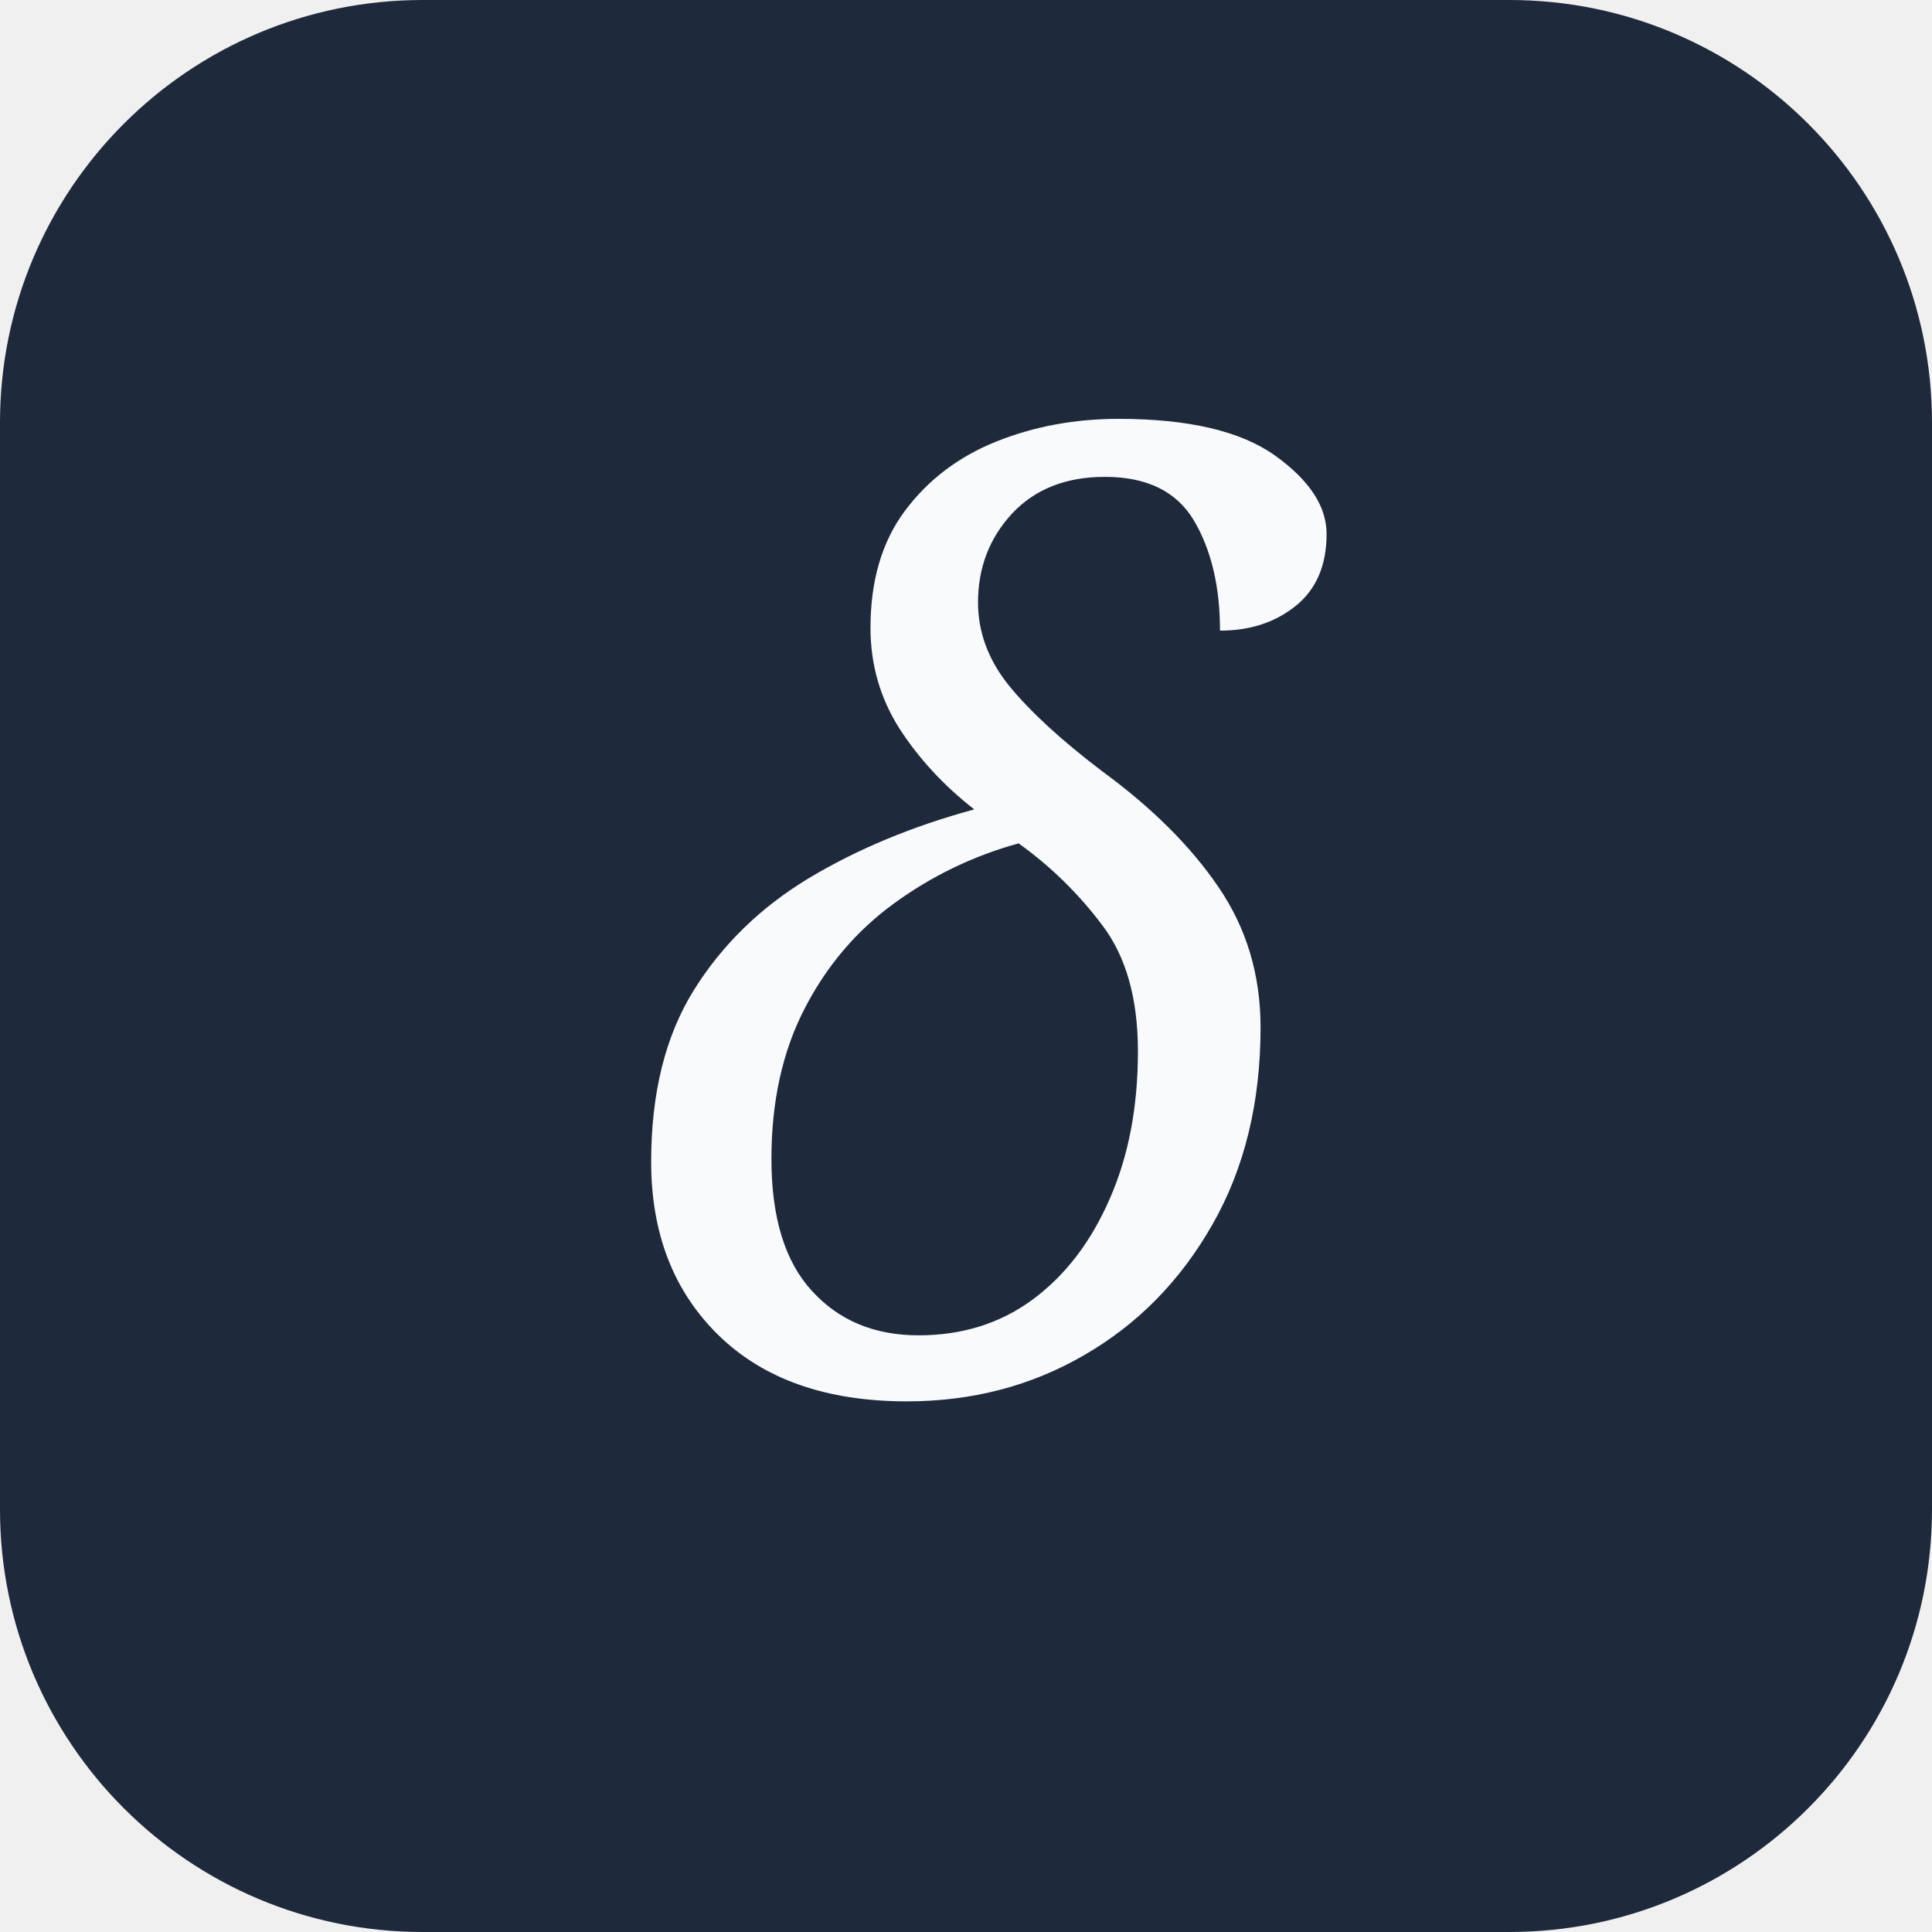
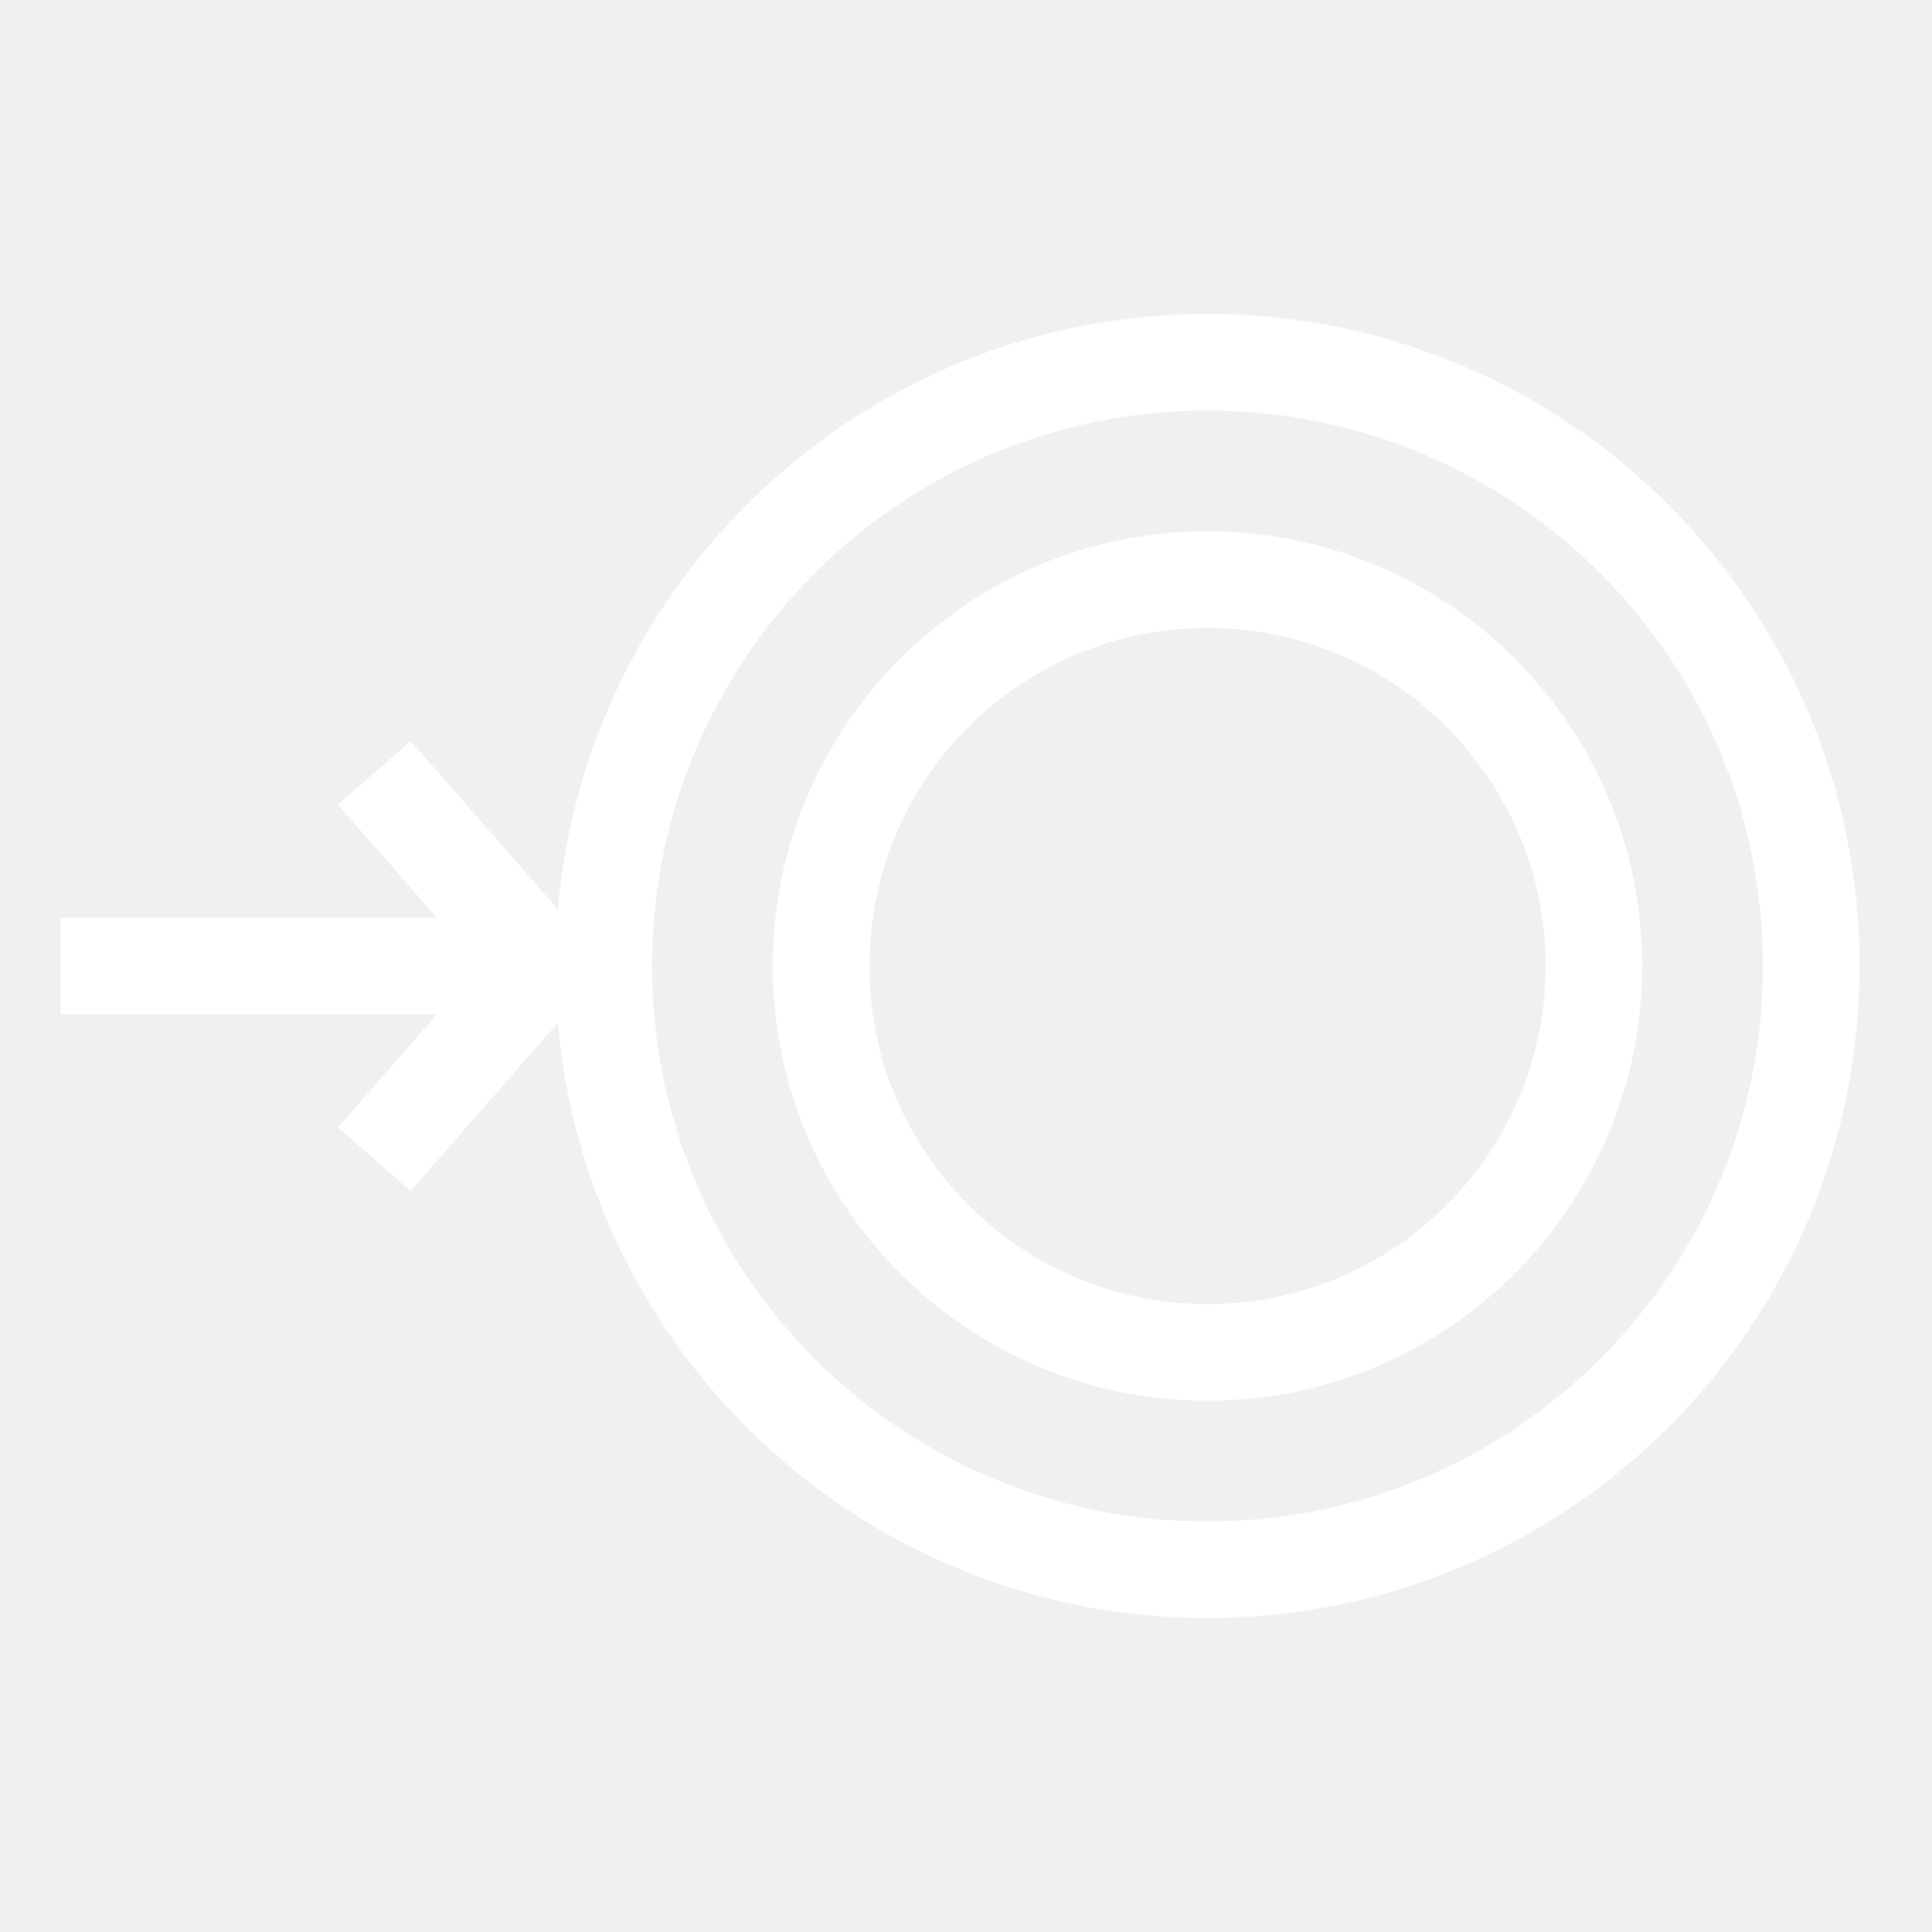
- <svg xmlns="http://www.w3.org/2000/svg" viewBox="0 0 64 64">
-   <rect width="64" height="64" rx="14" fill="#1e293b" />
-   <text x="32" y="46" font-family="Georgia, serif" font-size="42" font-style="italic" text-anchor="middle" fill="#f8fafc">δ</text>
+ <svg xmlns="http://www.w3.org/2000/svg" viewBox="0 0 32 32" fill="none" stroke="#fff" stroke-width="1.6">
+   <path d="M1 16h7" />
+   <path d="M6.2 12.8 9 16l-2.8 3.2" stroke-linejoin="round" />
+   <circle cx="20" cy="16" r="10" />
+   <circle cx="20" cy="16" r="6.4" />
</svg>
